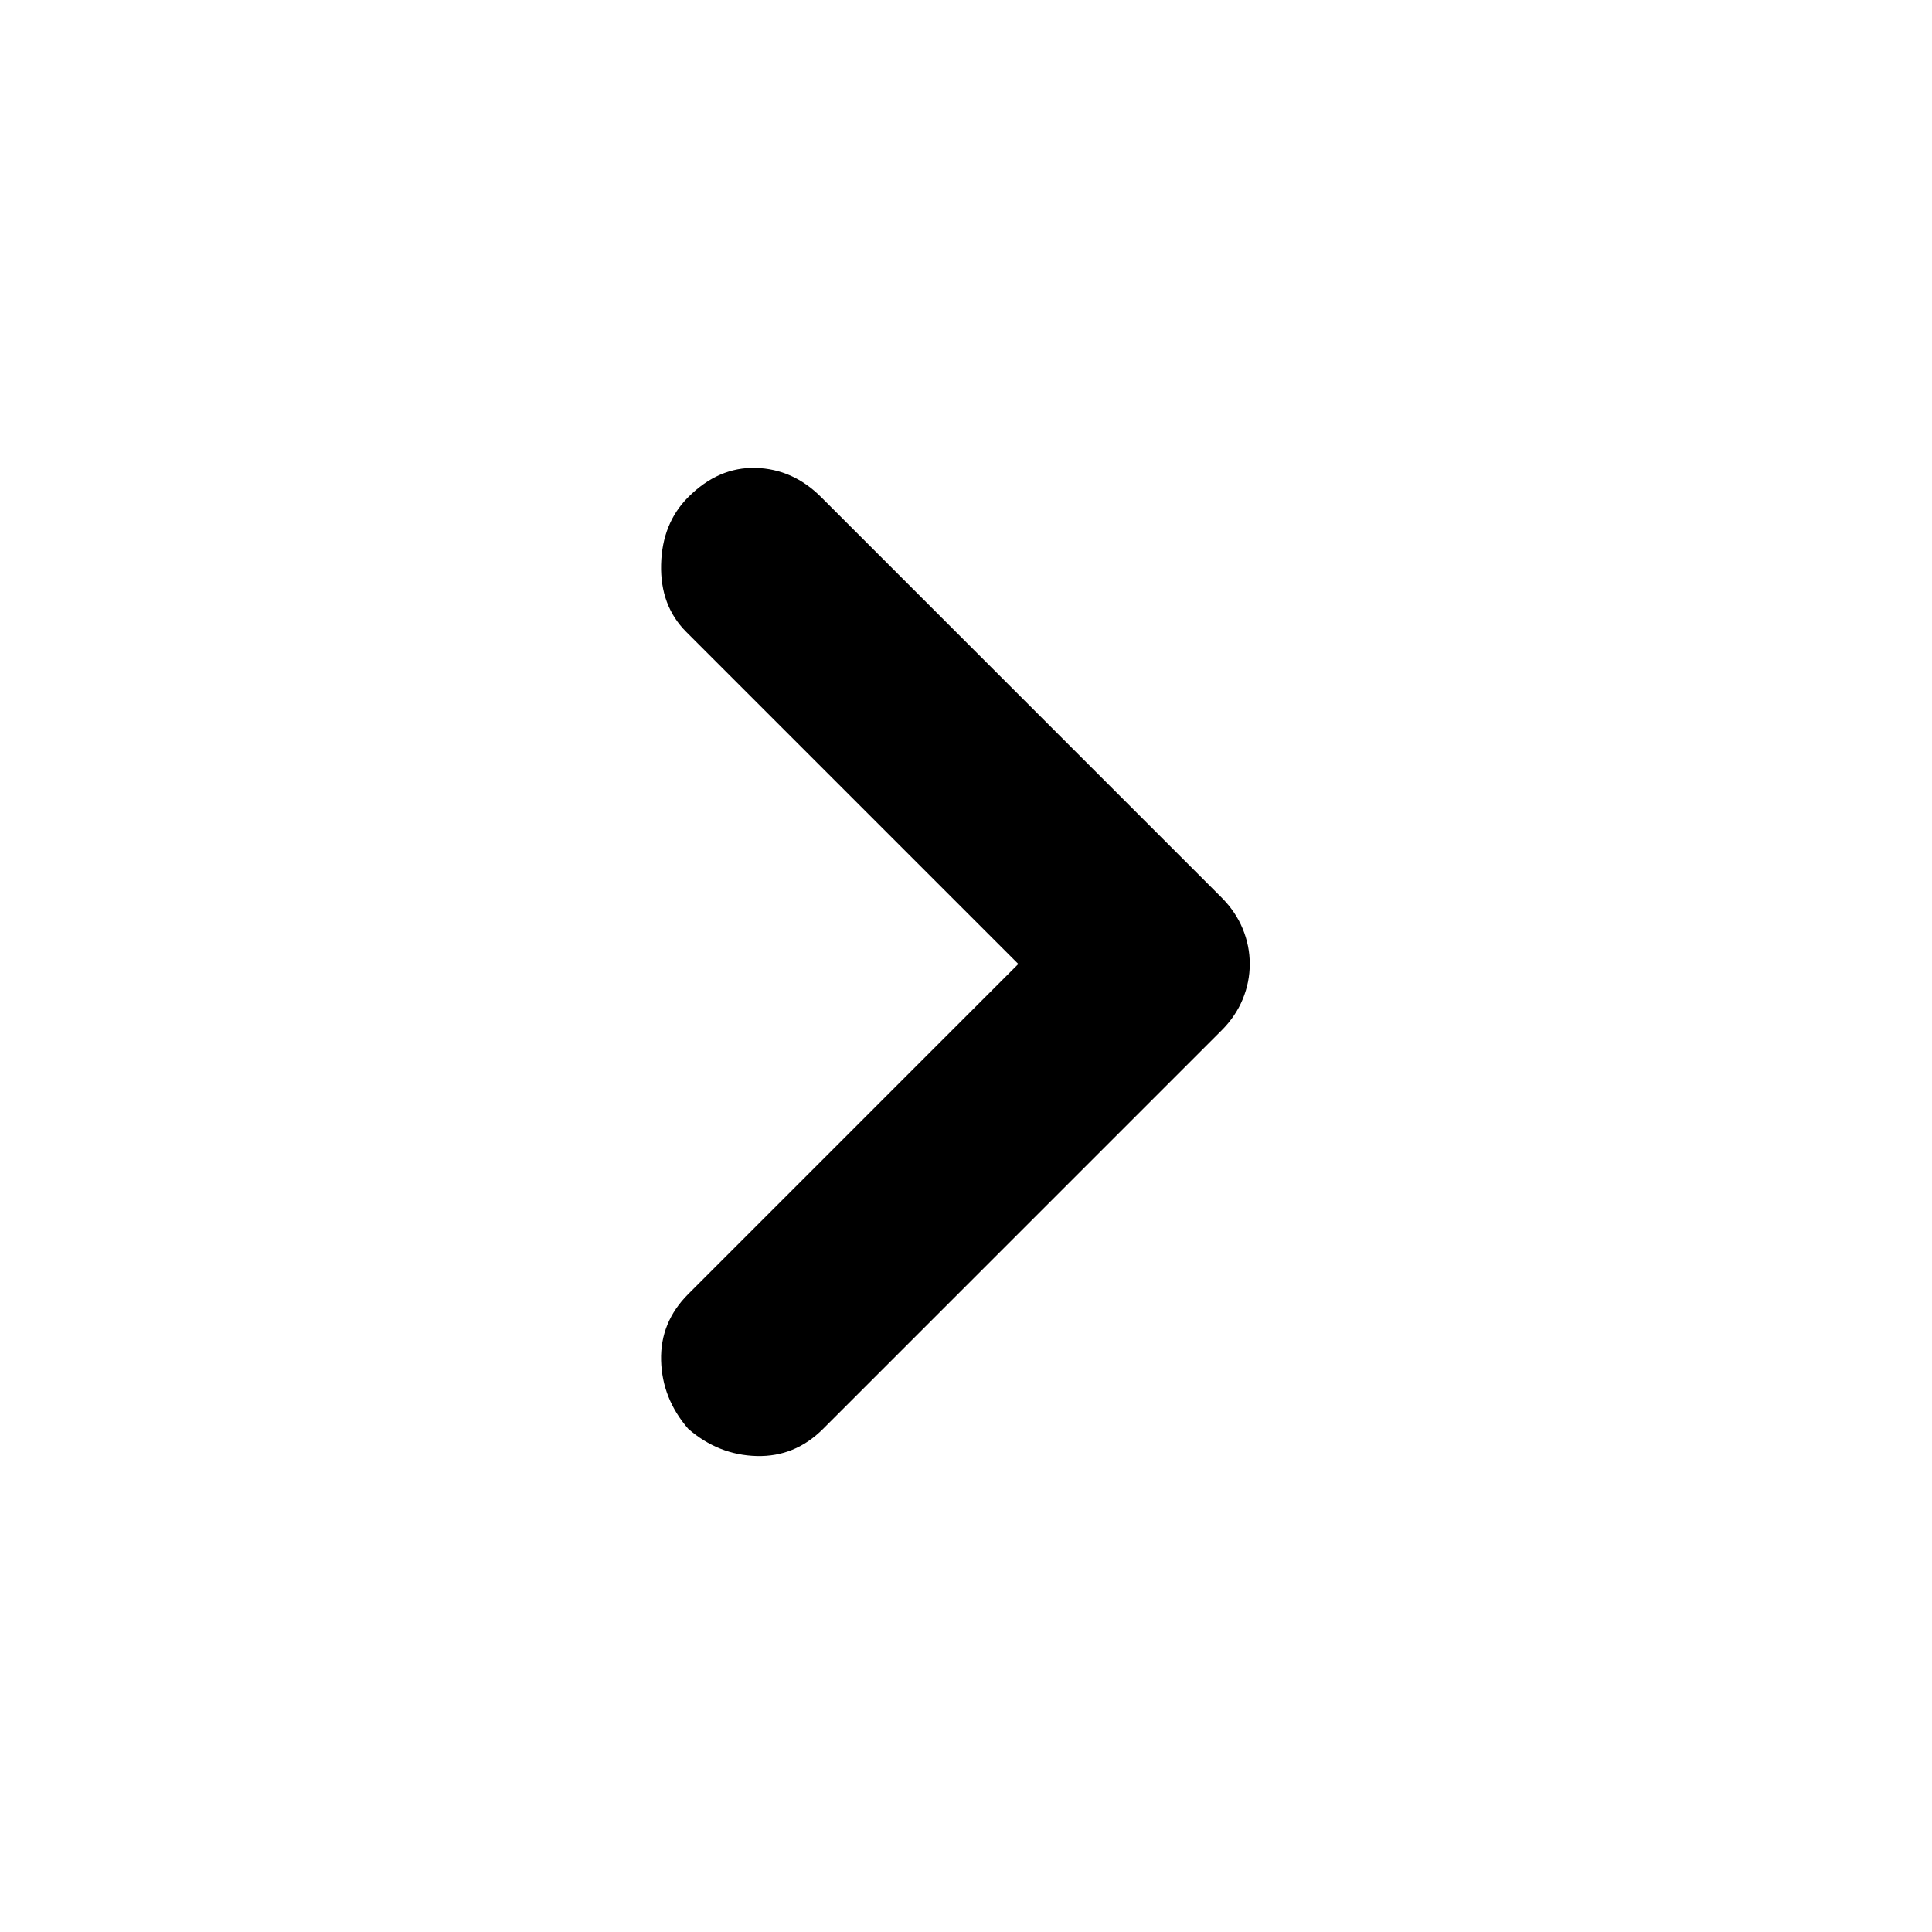
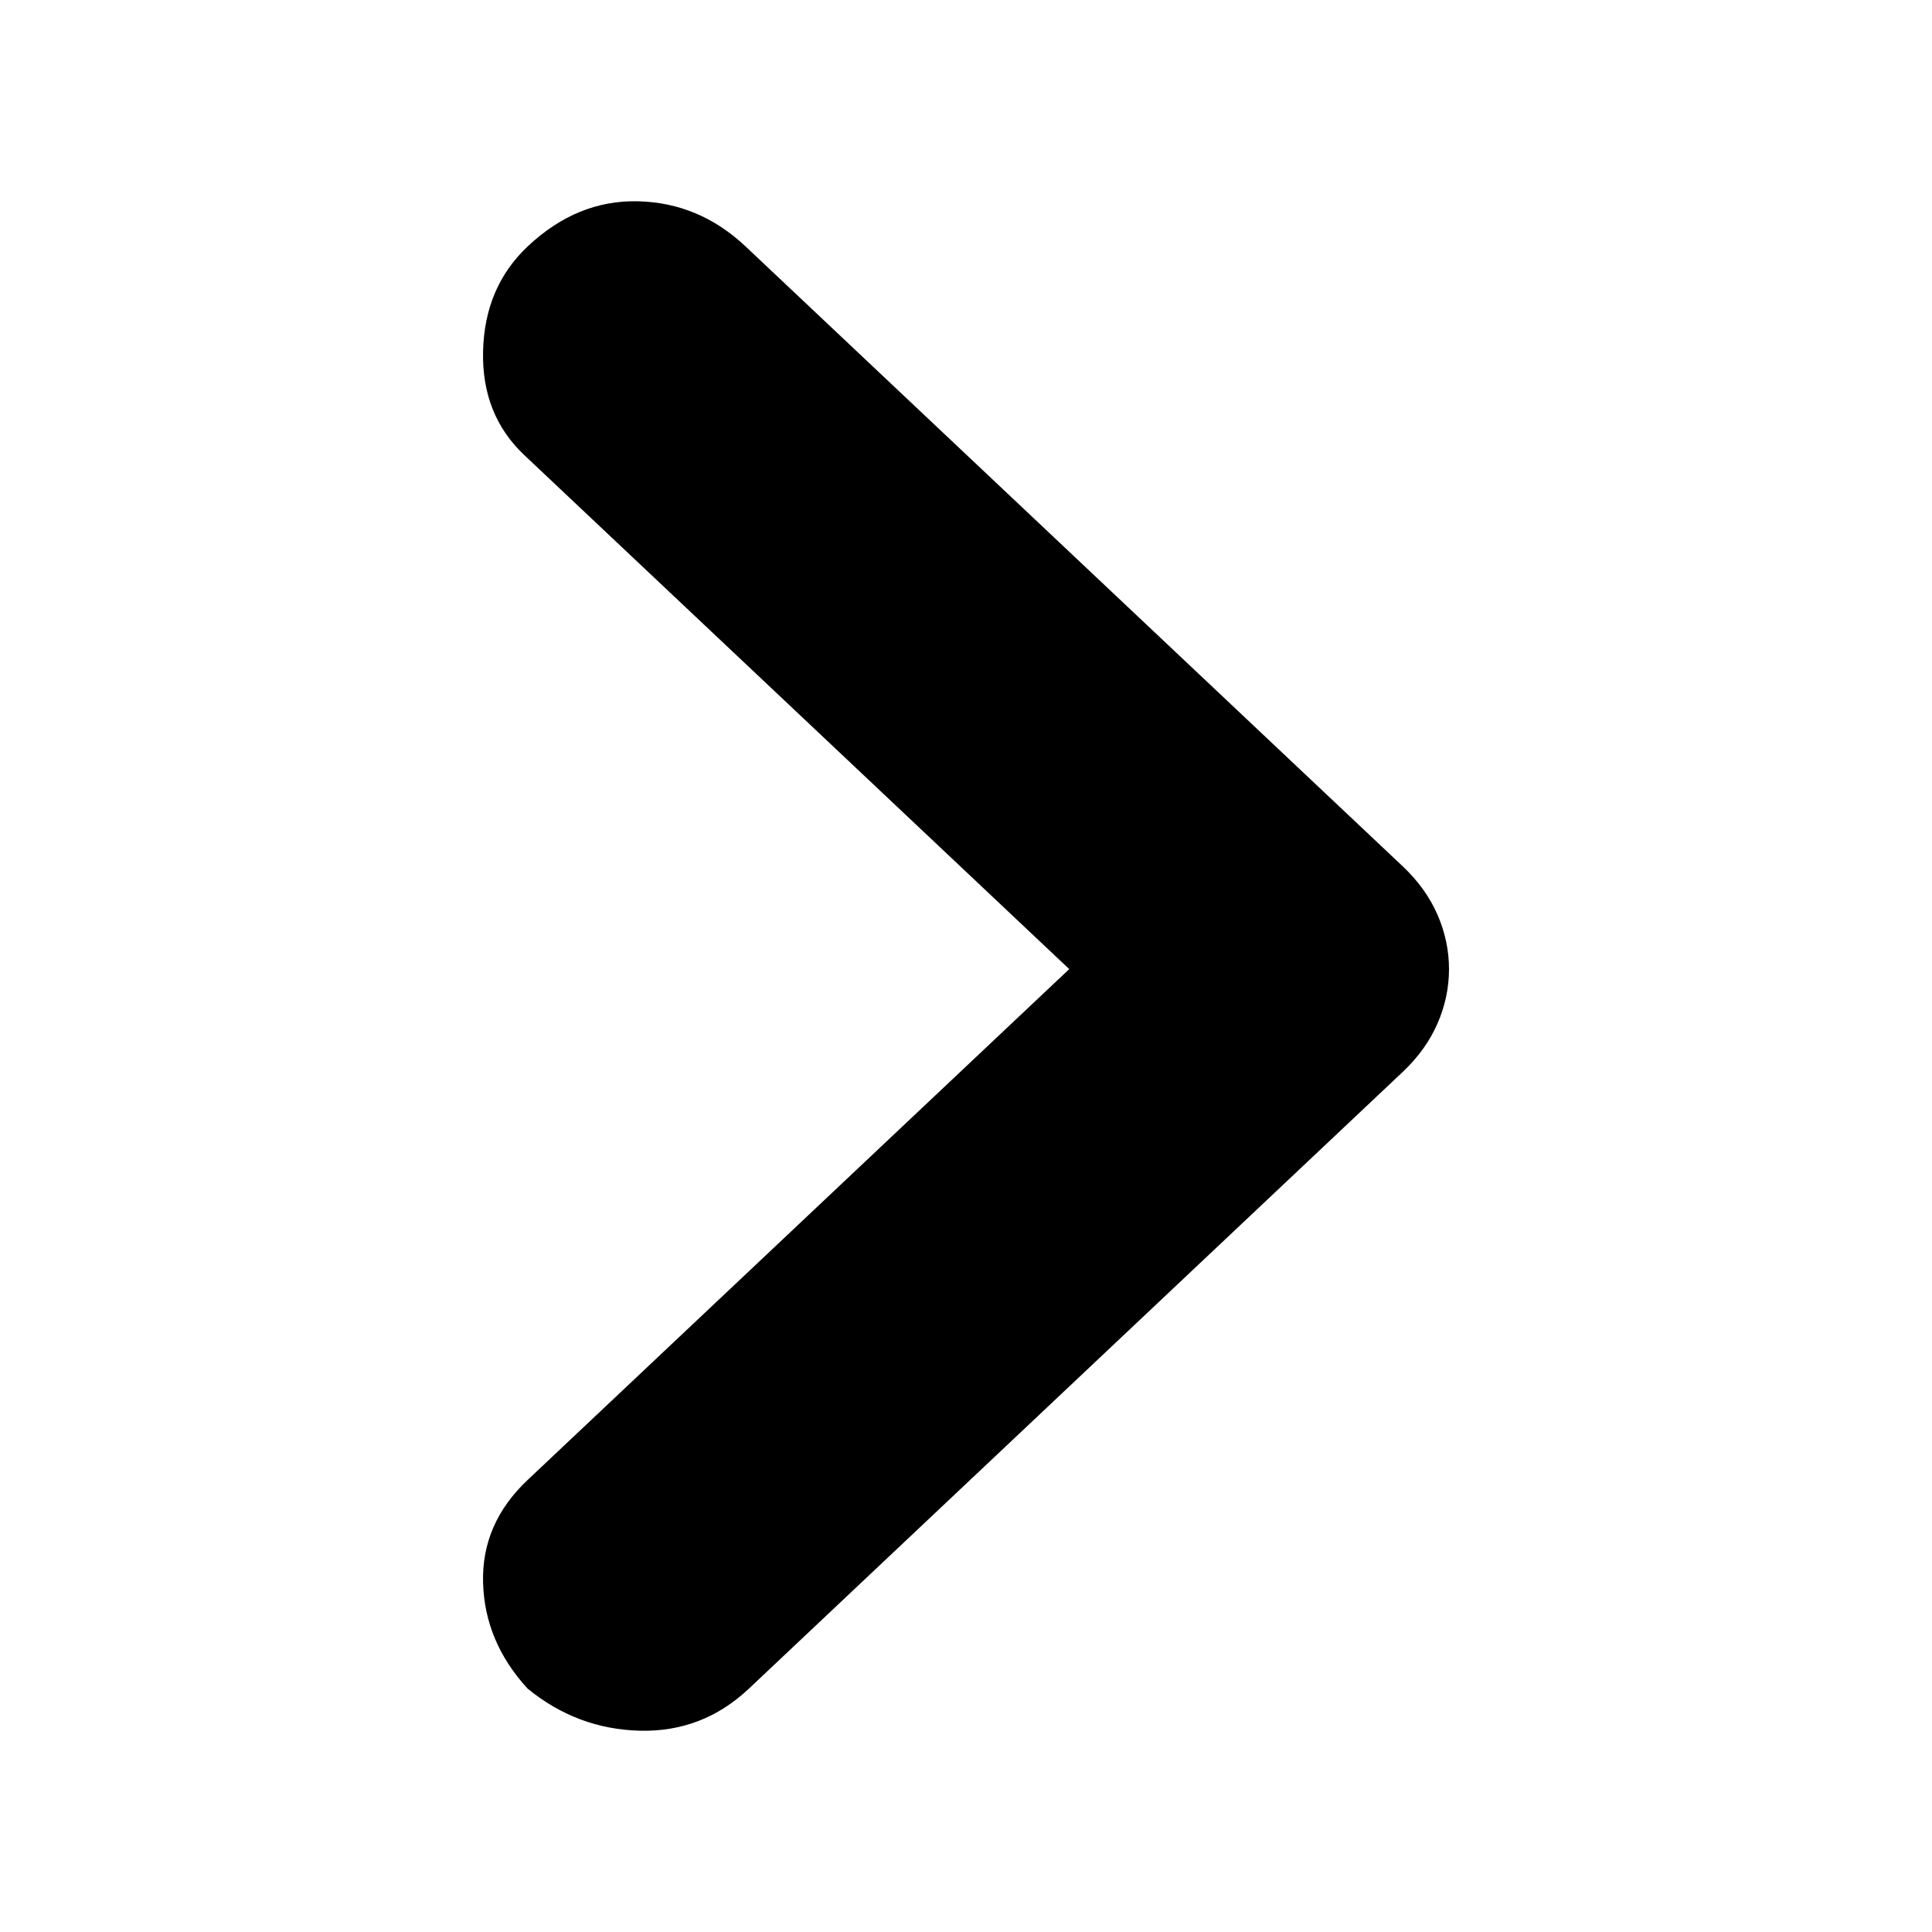
- <svg xmlns="http://www.w3.org/2000/svg" height="48" width="48">
-   <path d="M17.1 35.5q-.65-.75-.675-1.7-.025-.95.675-1.65l8.2-8.2-8.25-8.25q-.65-.65-.625-1.675.025-1.025.675-1.675.75-.75 1.675-.725.925.025 1.625.725l9.95 9.95q.35.35.525.775.175.425.175.875t-.175.875q-.175.425-.525.775l-9.9 9.9q-.7.7-1.65.675-.95-.025-1.7-.675Z" />
+ <svg xmlns="http://www.w3.org/2000/svg" width="100%" height="100%" viewBox="0 0 48 48" version="1.1" xml:space="preserve" style="fill-rule:evenodd;clip-rule:evenodd;stroke-linejoin:round;stroke-miterlimit:2;">
+   <path d="M13.109,41.954c-0.711,-0.774 -1.08,-1.651 -1.107,-2.631c-0.028,-0.981 0.341,-1.832 1.107,-2.554l13.456,-12.692l-13.538,-12.769c-0.711,-0.67 -1.053,-1.535 -1.025,-2.592c0.027,-1.058 0.396,-1.922 1.107,-2.593c0.821,-0.774 1.737,-1.148 2.749,-1.122c1.012,0.026 1.9,0.4 2.666,1.122l16.327,15.401c0.383,0.361 0.67,0.761 0.862,1.199c0.191,0.439 0.287,0.89 0.287,1.354c-0,0.465 -0.096,0.916 -0.287,1.355c-0.192,0.438 -0.479,0.838 -0.862,1.199l-16.245,15.323c-0.766,0.722 -1.668,1.07 -2.707,1.045c-1.04,-0.026 -1.969,-0.374 -2.79,-1.045Z" style="fill-rule:nonzero;" />
</svg>
